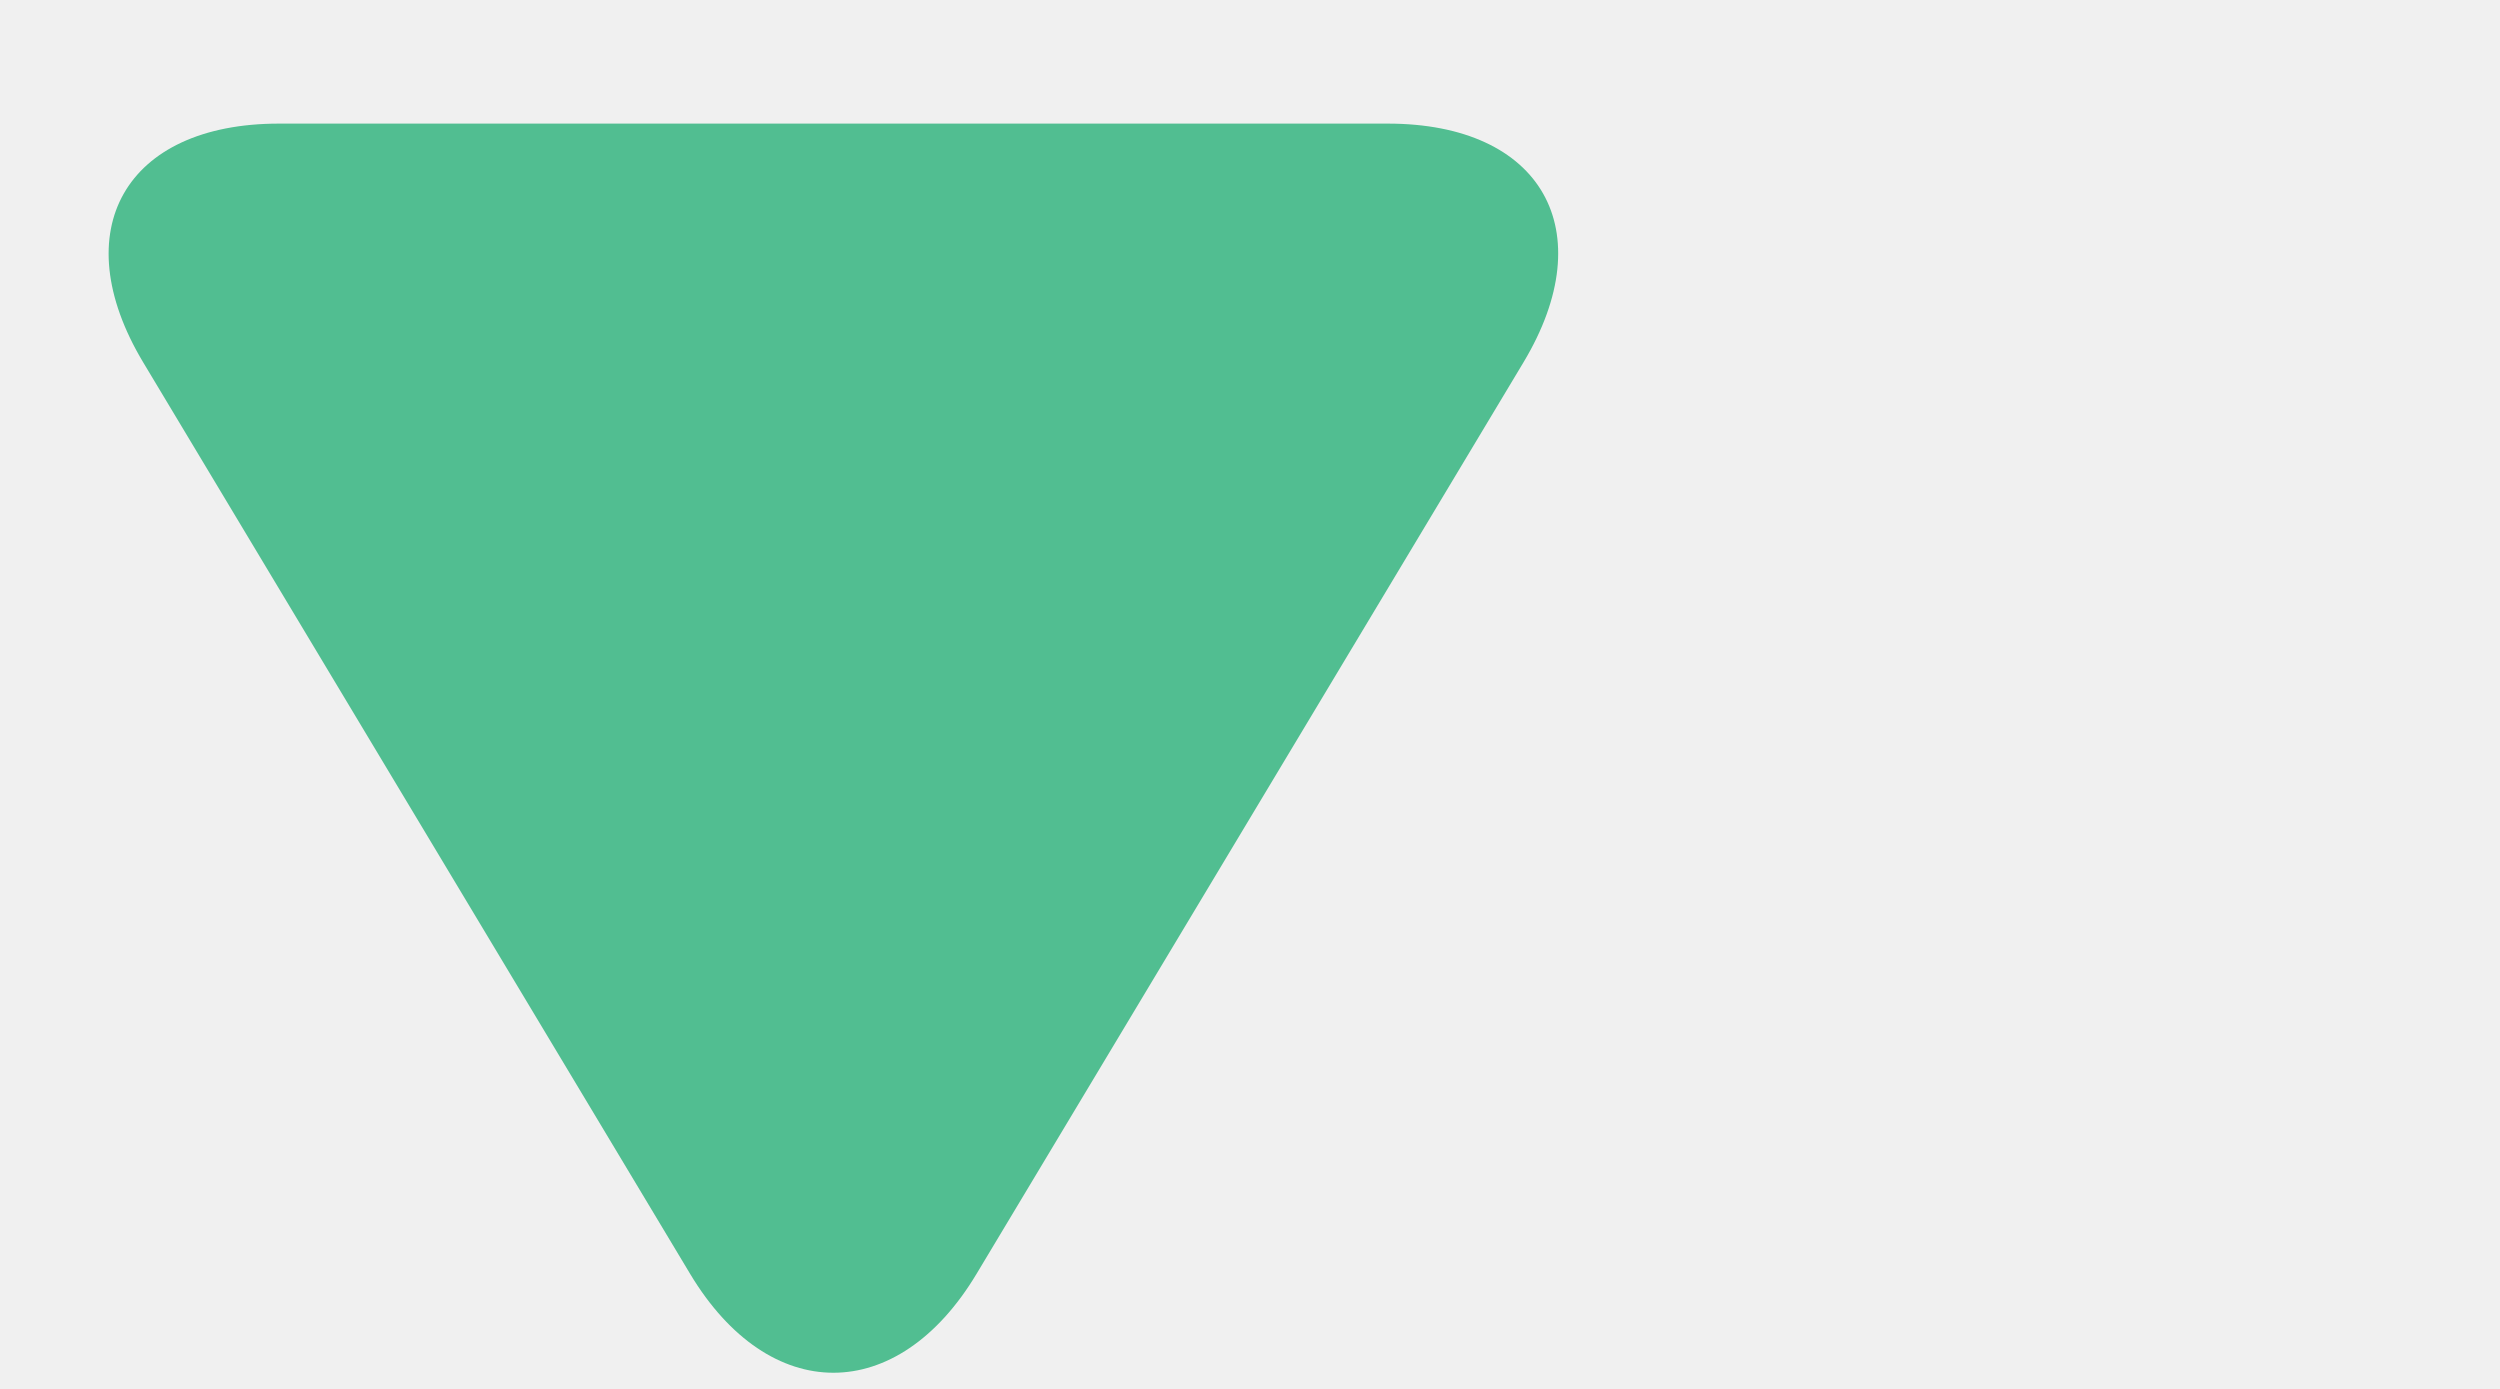
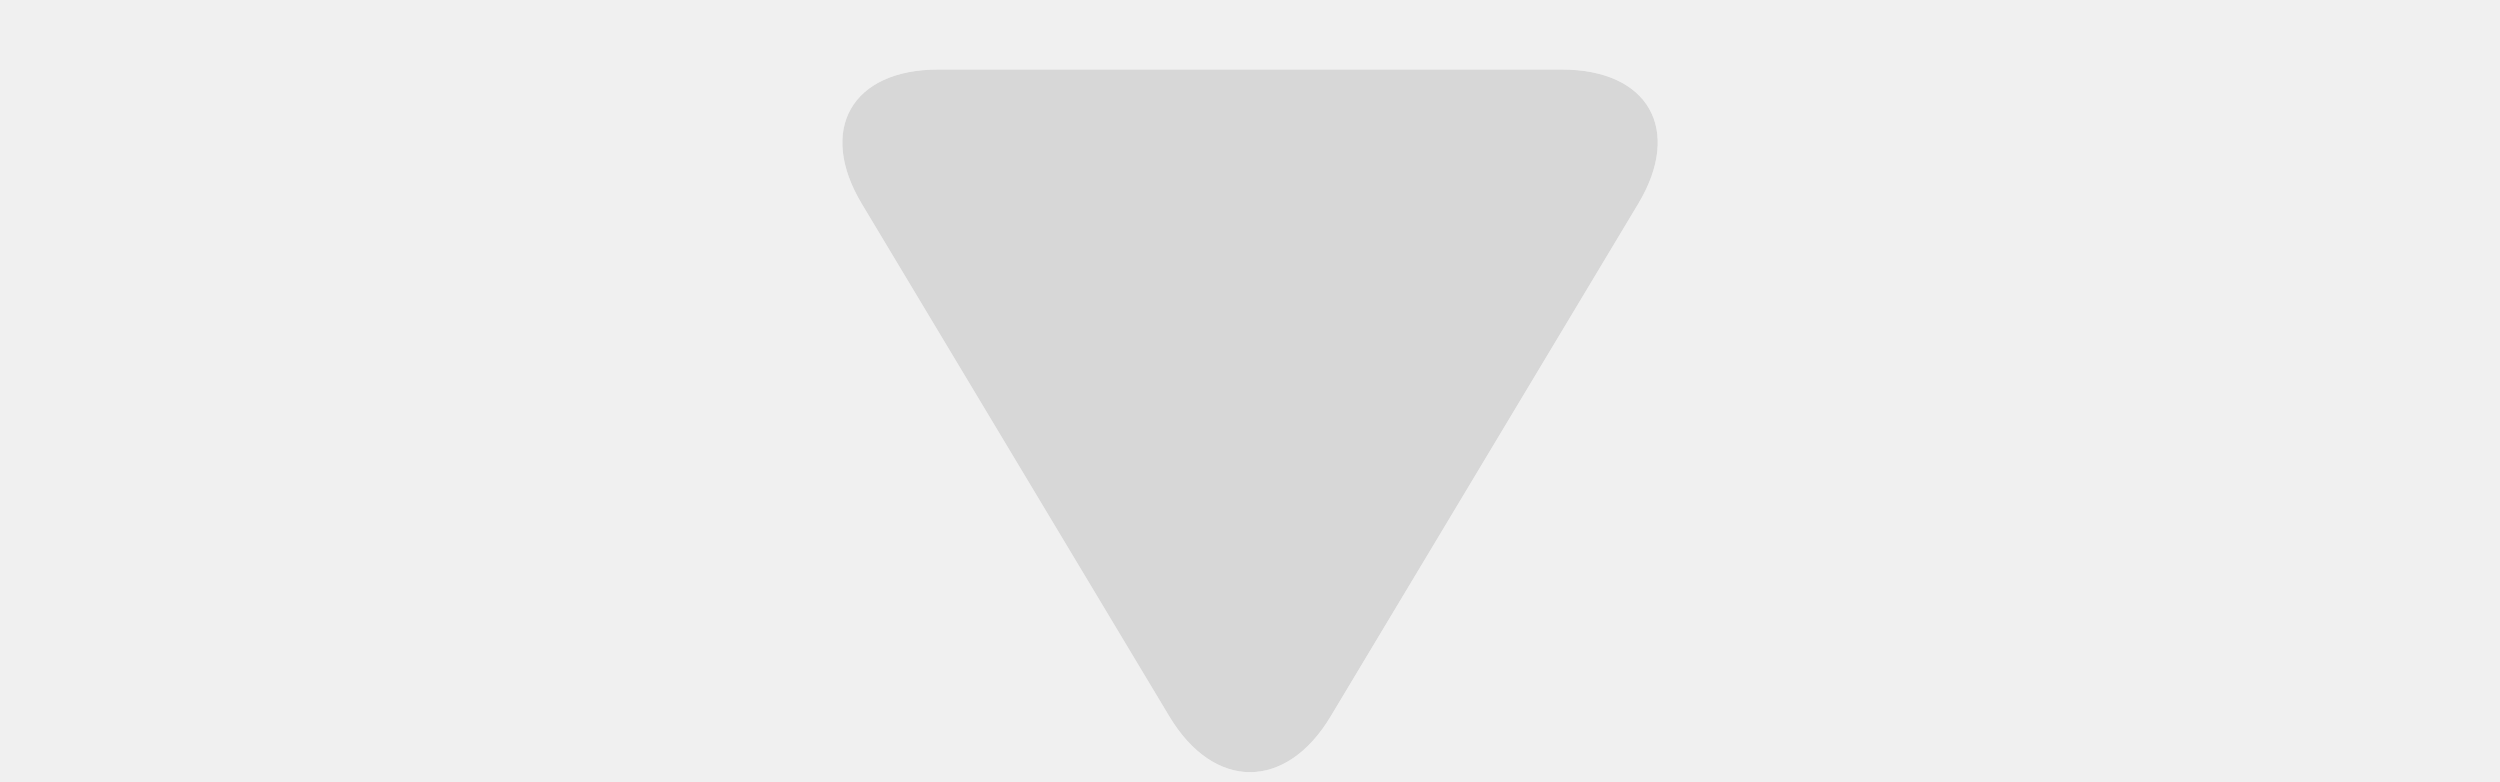
- <svg xmlns="http://www.w3.org/2000/svg" xmlns:xlink="http://www.w3.org/1999/xlink" width="18px" height="10px" viewBox="0 0 18 10" version="1.1">
-   <defs>
-     <path id="path-1" d="M1.031,2.609 C0.462,1.66 0.902,0.89 2.008,0.89 L9.992,0.89 C11.101,0.89 11.539,1.659 10.969,2.609 L7.031,9.172 C6.462,10.121 5.539,10.121 4.969,9.172 L1.031,2.609 L1.031,2.609 Z" />
-   </defs>
+ <svg xmlns="http://www.w3.org/2000/svg" width="32px" height="10px" viewBox="0 0 32 10" version="1.1">
+   <defs />
  <g id="Page-1" stroke="none" stroke-width="1" fill="none" fill-rule="evenodd">
-     <mask id="mask-2" fill="white">
-       <use xlink:href="#path-1" />
-     </mask>
-     <use id="path-1" fill="#51BE91" xlink:href="#path-1" />
+     <g id="down" transform="translate(10, 0)">
+       <g id="Page-1">
+         <g id="mask-2" fill="#FFFFFF">
+           <path d="M1.031,2.609 C0.462,1.66 0.902,0.89 2.008,0.89 L9.992,0.89 C11.101,0.89 11.539,1.659 10.969,2.609 L7.031,9.172 C6.462,10.121 5.539,10.121 4.969,9.172 L1.031,2.609 L1.031,2.609 Z" id="path-1" />
+         </g>
+         <g id="path-1" fill="#D7D7D7">
+           <path d="M1.031,2.609 C0.462,1.66 0.902,0.89 2.008,0.89 L9.992,0.89 C11.101,0.89 11.539,1.659 10.969,2.609 L7.031,9.172 C6.462,10.121 5.539,10.121 4.969,9.172 L1.031,2.609 L1.031,2.609 Z" />
+         </g>
+       </g>
+     </g>
  </g>
</svg>
